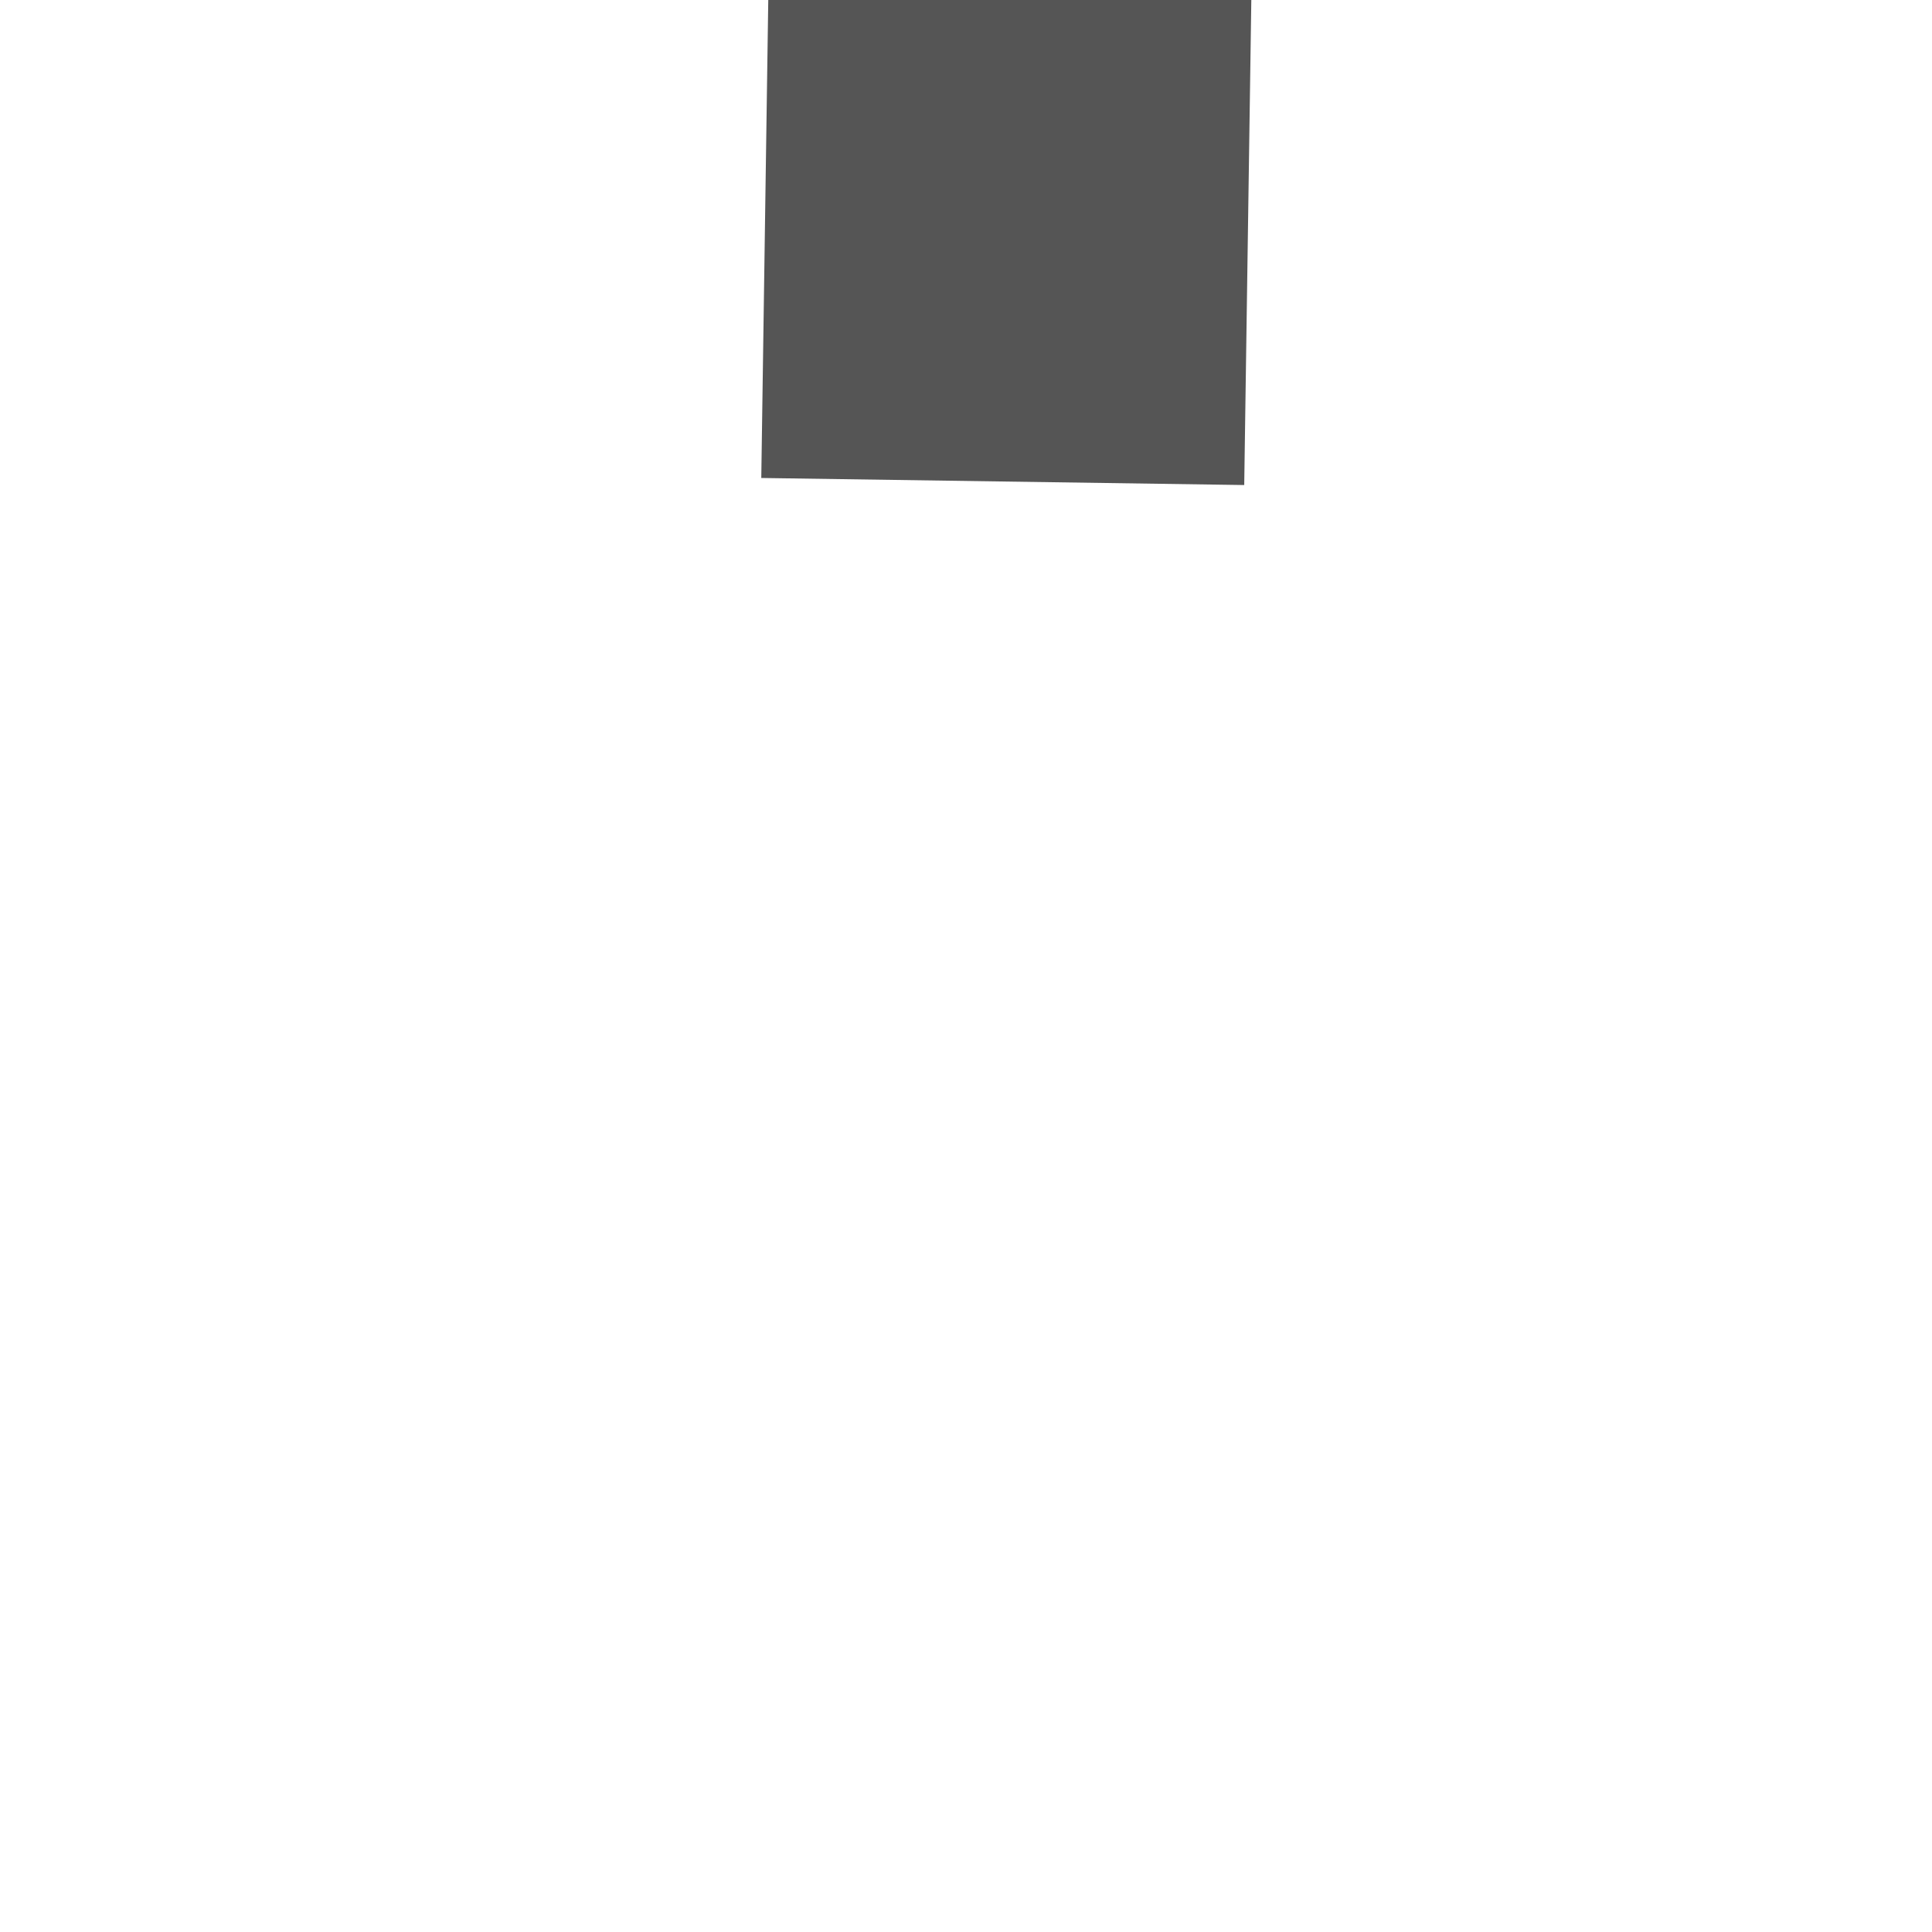
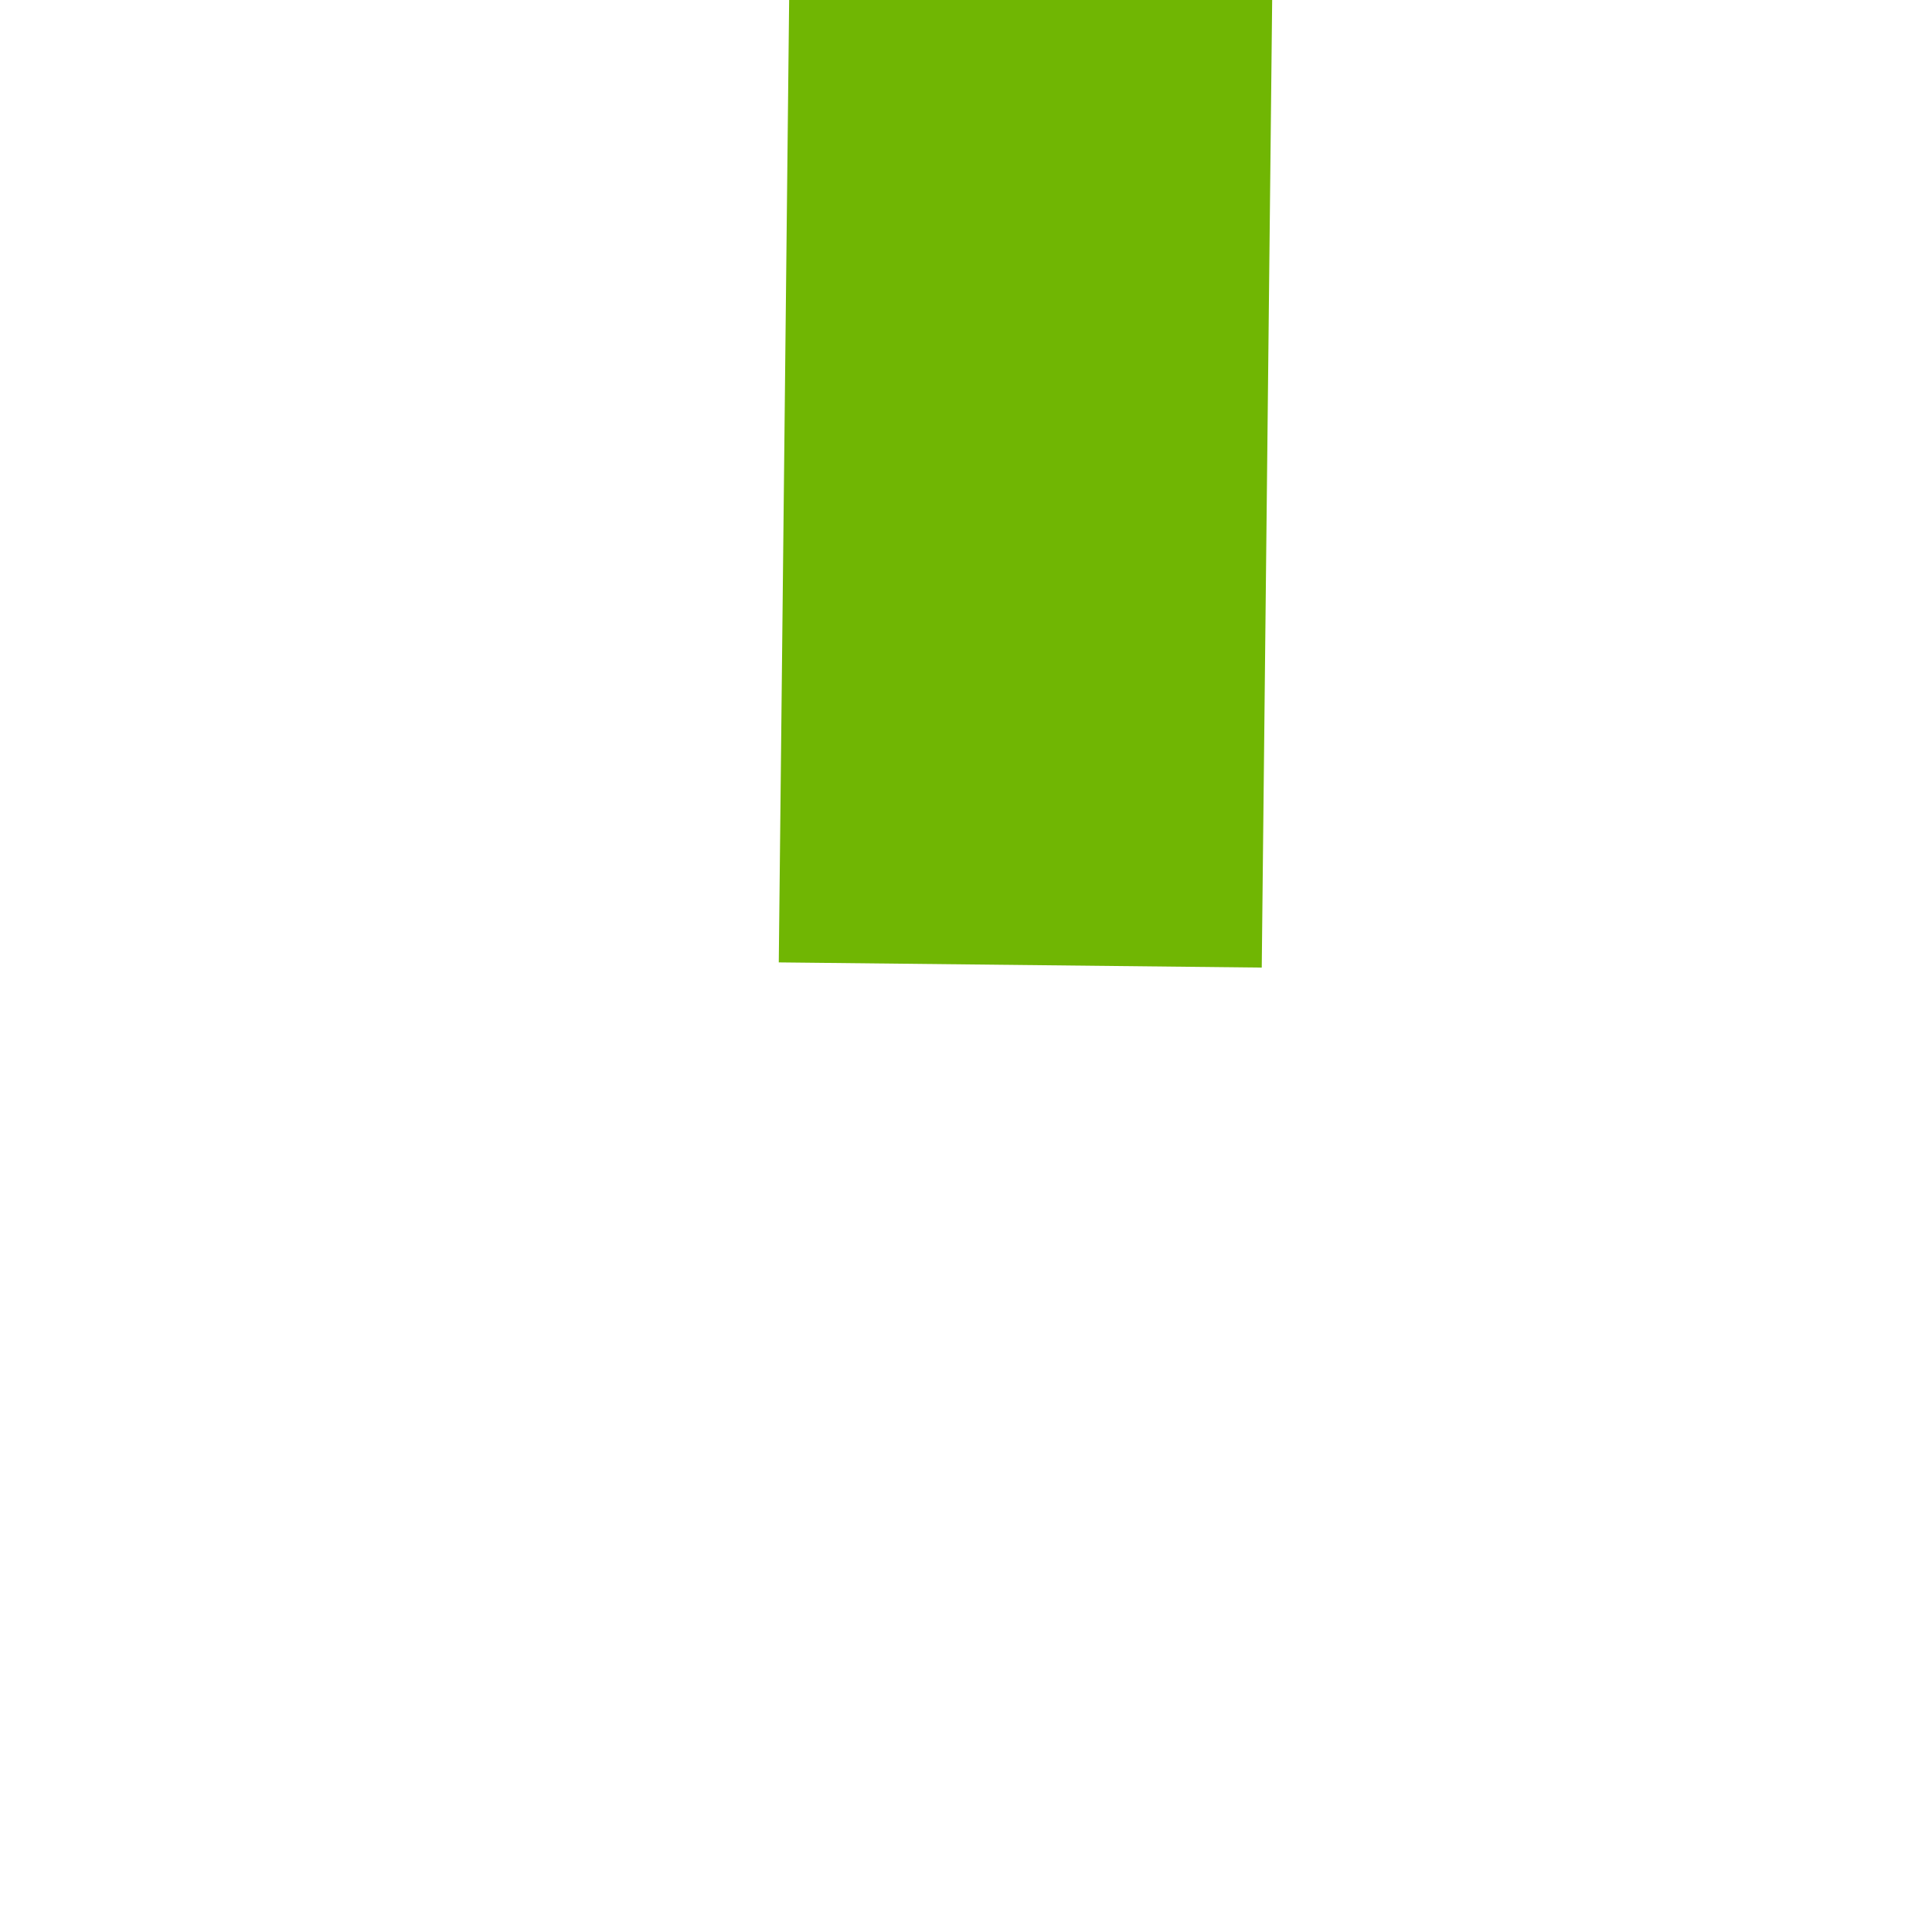
- <svg xmlns="http://www.w3.org/2000/svg" version="1.1" width="4px" height="4px" preserveAspectRatio="xMinYMid meet" viewBox="20 301  4 2">
-   <path d="M 17.697 249.159  A 15.24 15.24 0 0 0 20.267 247.748 A 5.67 5.67 0 0 0 22.5 245.333 A 5.67 5.67 0 0 0 24.733 247.748 A 15.24 15.24 0 0 0 27.303 249.159 L 27.697 248.241  A 14.24 14.24 0 0 1 25.267 246.902 A 4.67 4.67 0 0 1 22.993 243.618 A 0.5 0.5 0 0 0 22.5 243.2 A 0.5 0.5 0 0 0 22.007 243.618 A 4.67 4.67 0 0 1 19.733 246.902 A 14.24 14.24 0 0 1 17.303 248.241 L 17.697 249.159  Z " fill-rule="nonzero" fill="#555555" stroke="none" transform="matrix(0.9998932 0.01461766 -0.01461766 0.9998932 3.978407 -0.2998358 )" />
-   <path d="M 22.5 243  L 22.5 301  " stroke-width="1" stroke="#555555" fill="none" transform="matrix(0.9998932 0.01461766 -0.01461766 0.9998932 3.978407 -0.2998358 )" />
+ <svg xmlns="http://www.w3.org/2000/svg" version="1.1" width="4px" height="4px" preserveAspectRatio="xMinYMid meet" viewBox="20 119  4 2">
+   <path d="M 17.697 54.159  A 15.24 15.24 0 0 0 20.267 52.748 A 5.67 5.67 0 0 0 22.5 50.333 A 5.67 5.67 0 0 0 24.733 52.748 A 15.24 15.24 0 0 0 27.303 54.159 L 27.697 53.241  A 14.24 14.24 0 0 1 25.267 51.902 A 4.67 4.67 0 0 1 22.993 48.618 A 0.5 0.5 0 0 0 22.5 48.2 A 0.5 0.5 0 0 0 22.007 48.618 A 4.67 4.67 0 0 1 19.733 51.902 A 14.24 14.24 0 0 1 17.303 53.241 L 17.697 54.159  Z " fill-rule="nonzero" fill="#70b603" stroke="none" transform="matrix(0.999942 0.01076822 -0.01076822 0.999942 0.9058353 -0.2374148 )" />
+   <path d="M 22.5 48  L 22.5 120  " stroke-width="1" stroke="#70b603" fill="none" transform="matrix(0.999942 0.01076822 -0.01076822 0.999942 0.9058353 -0.2374148 )" />
</svg>
